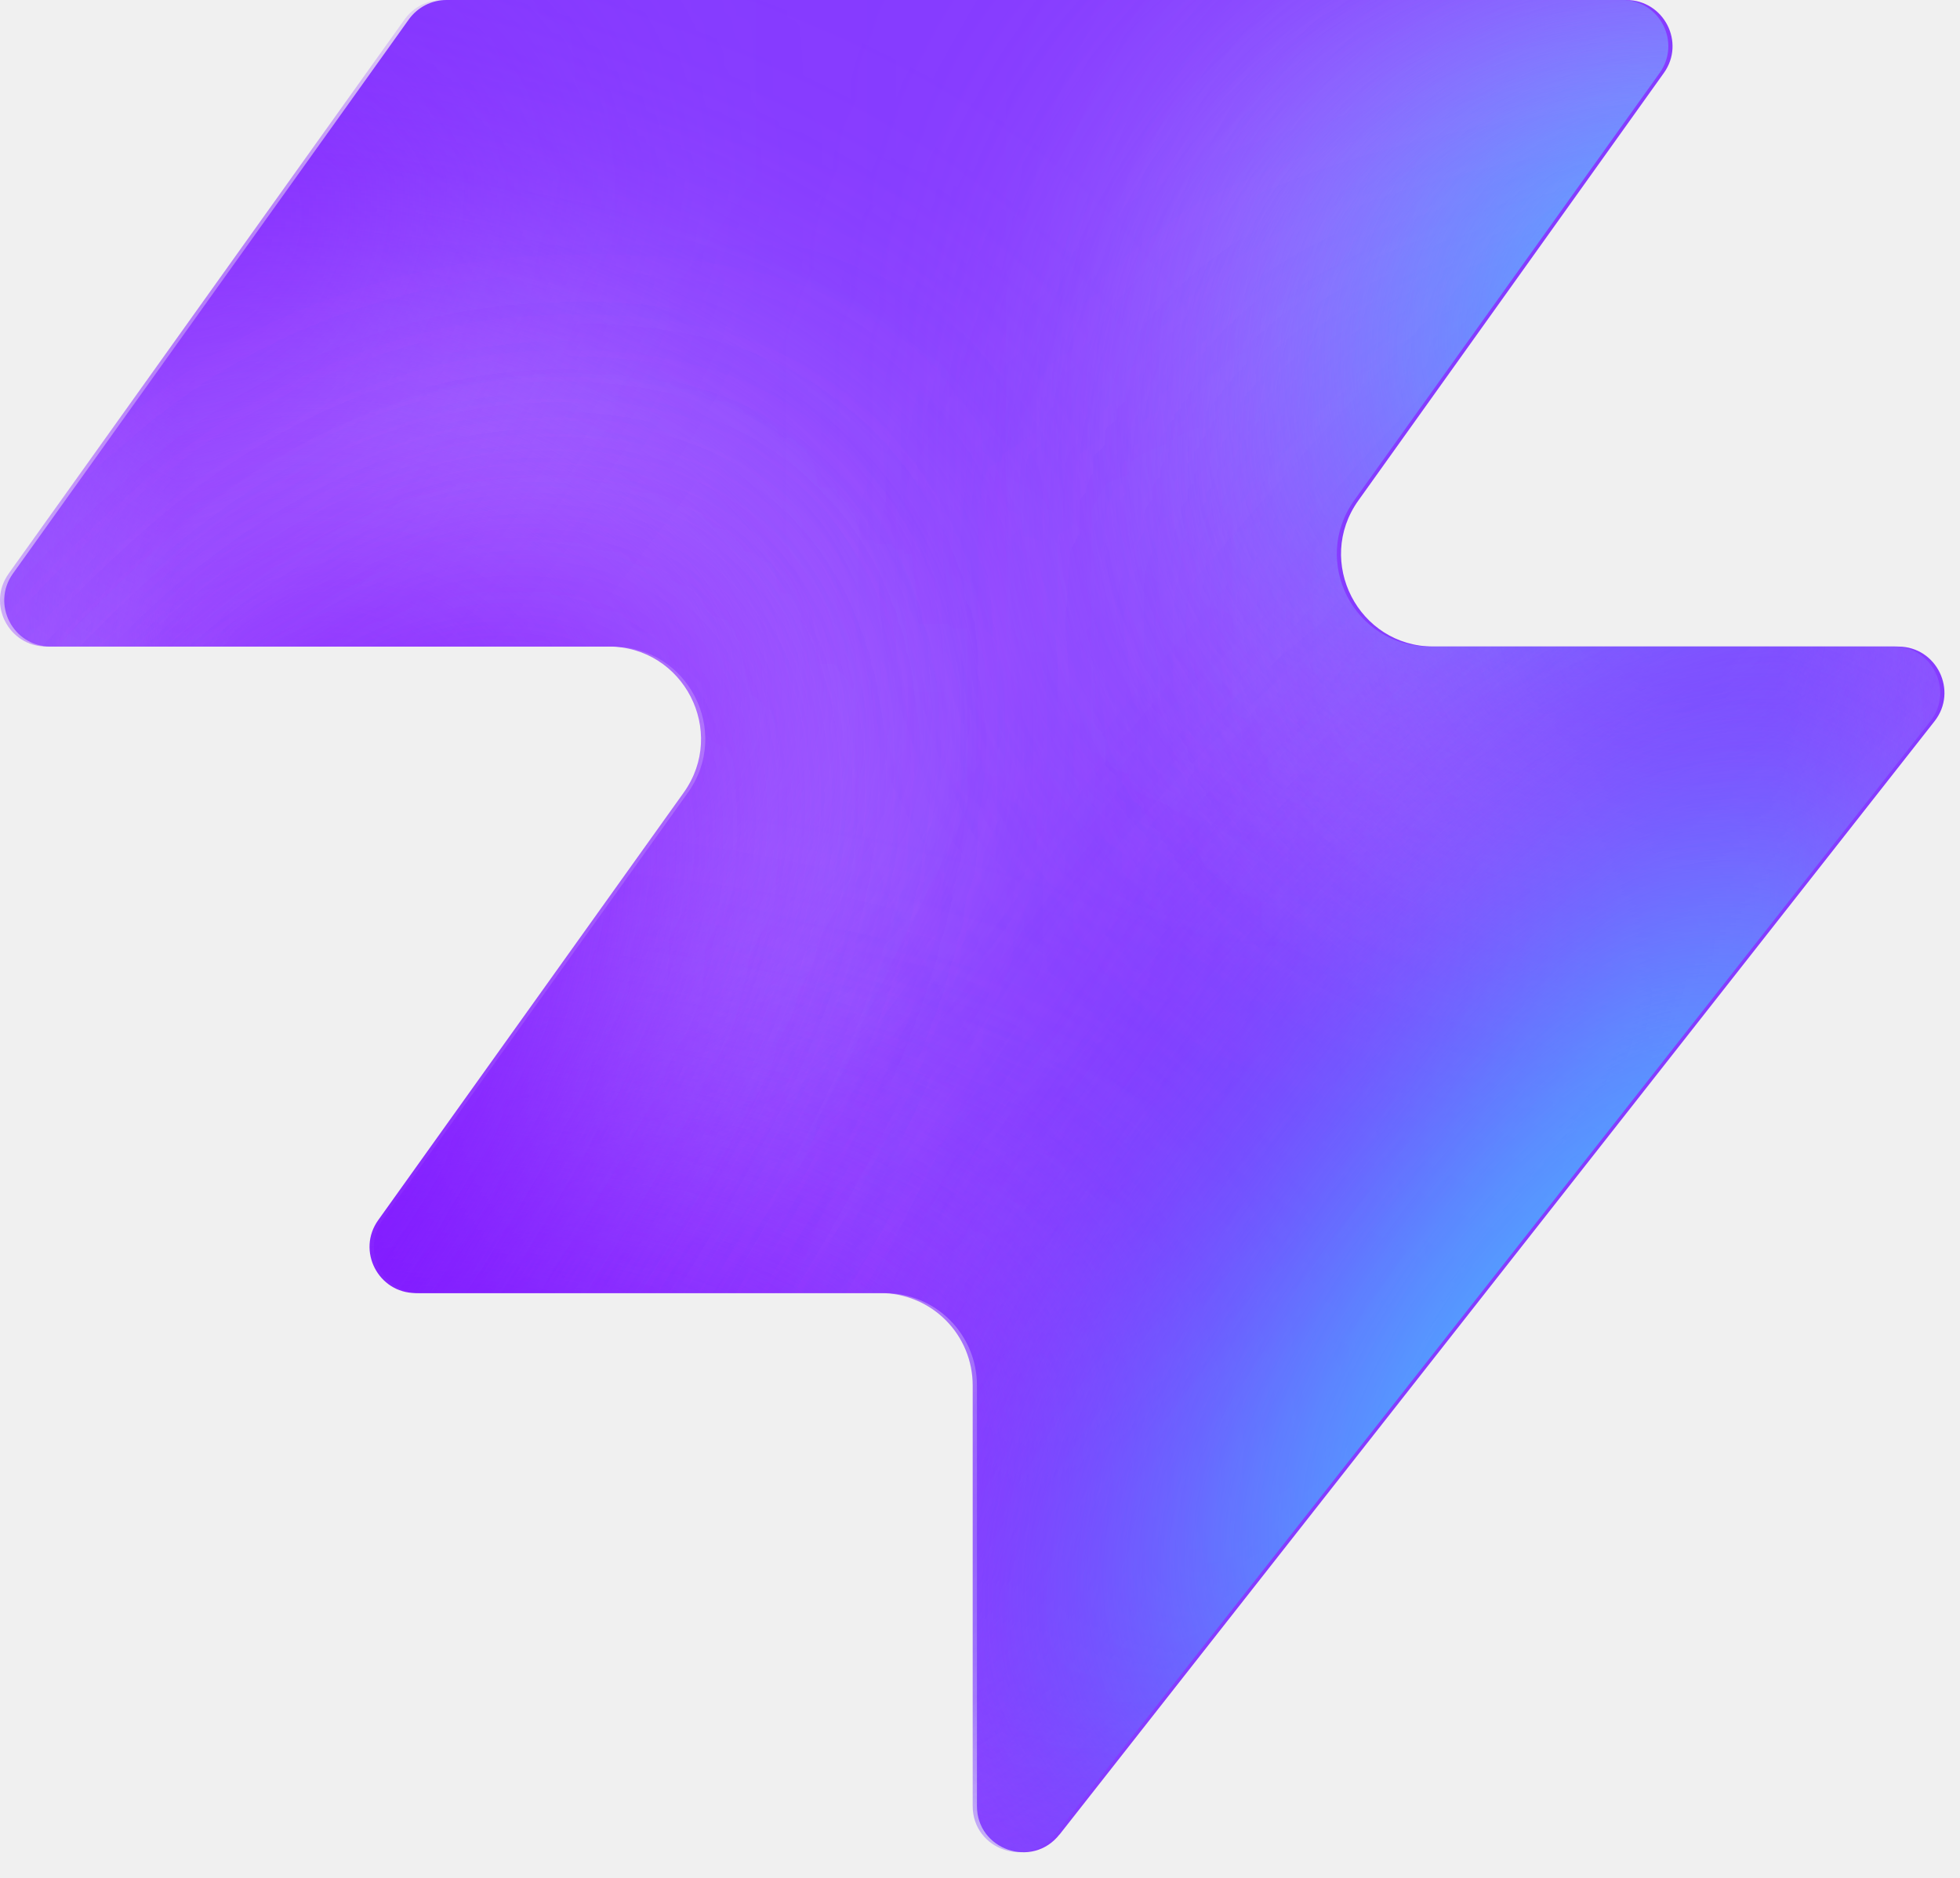
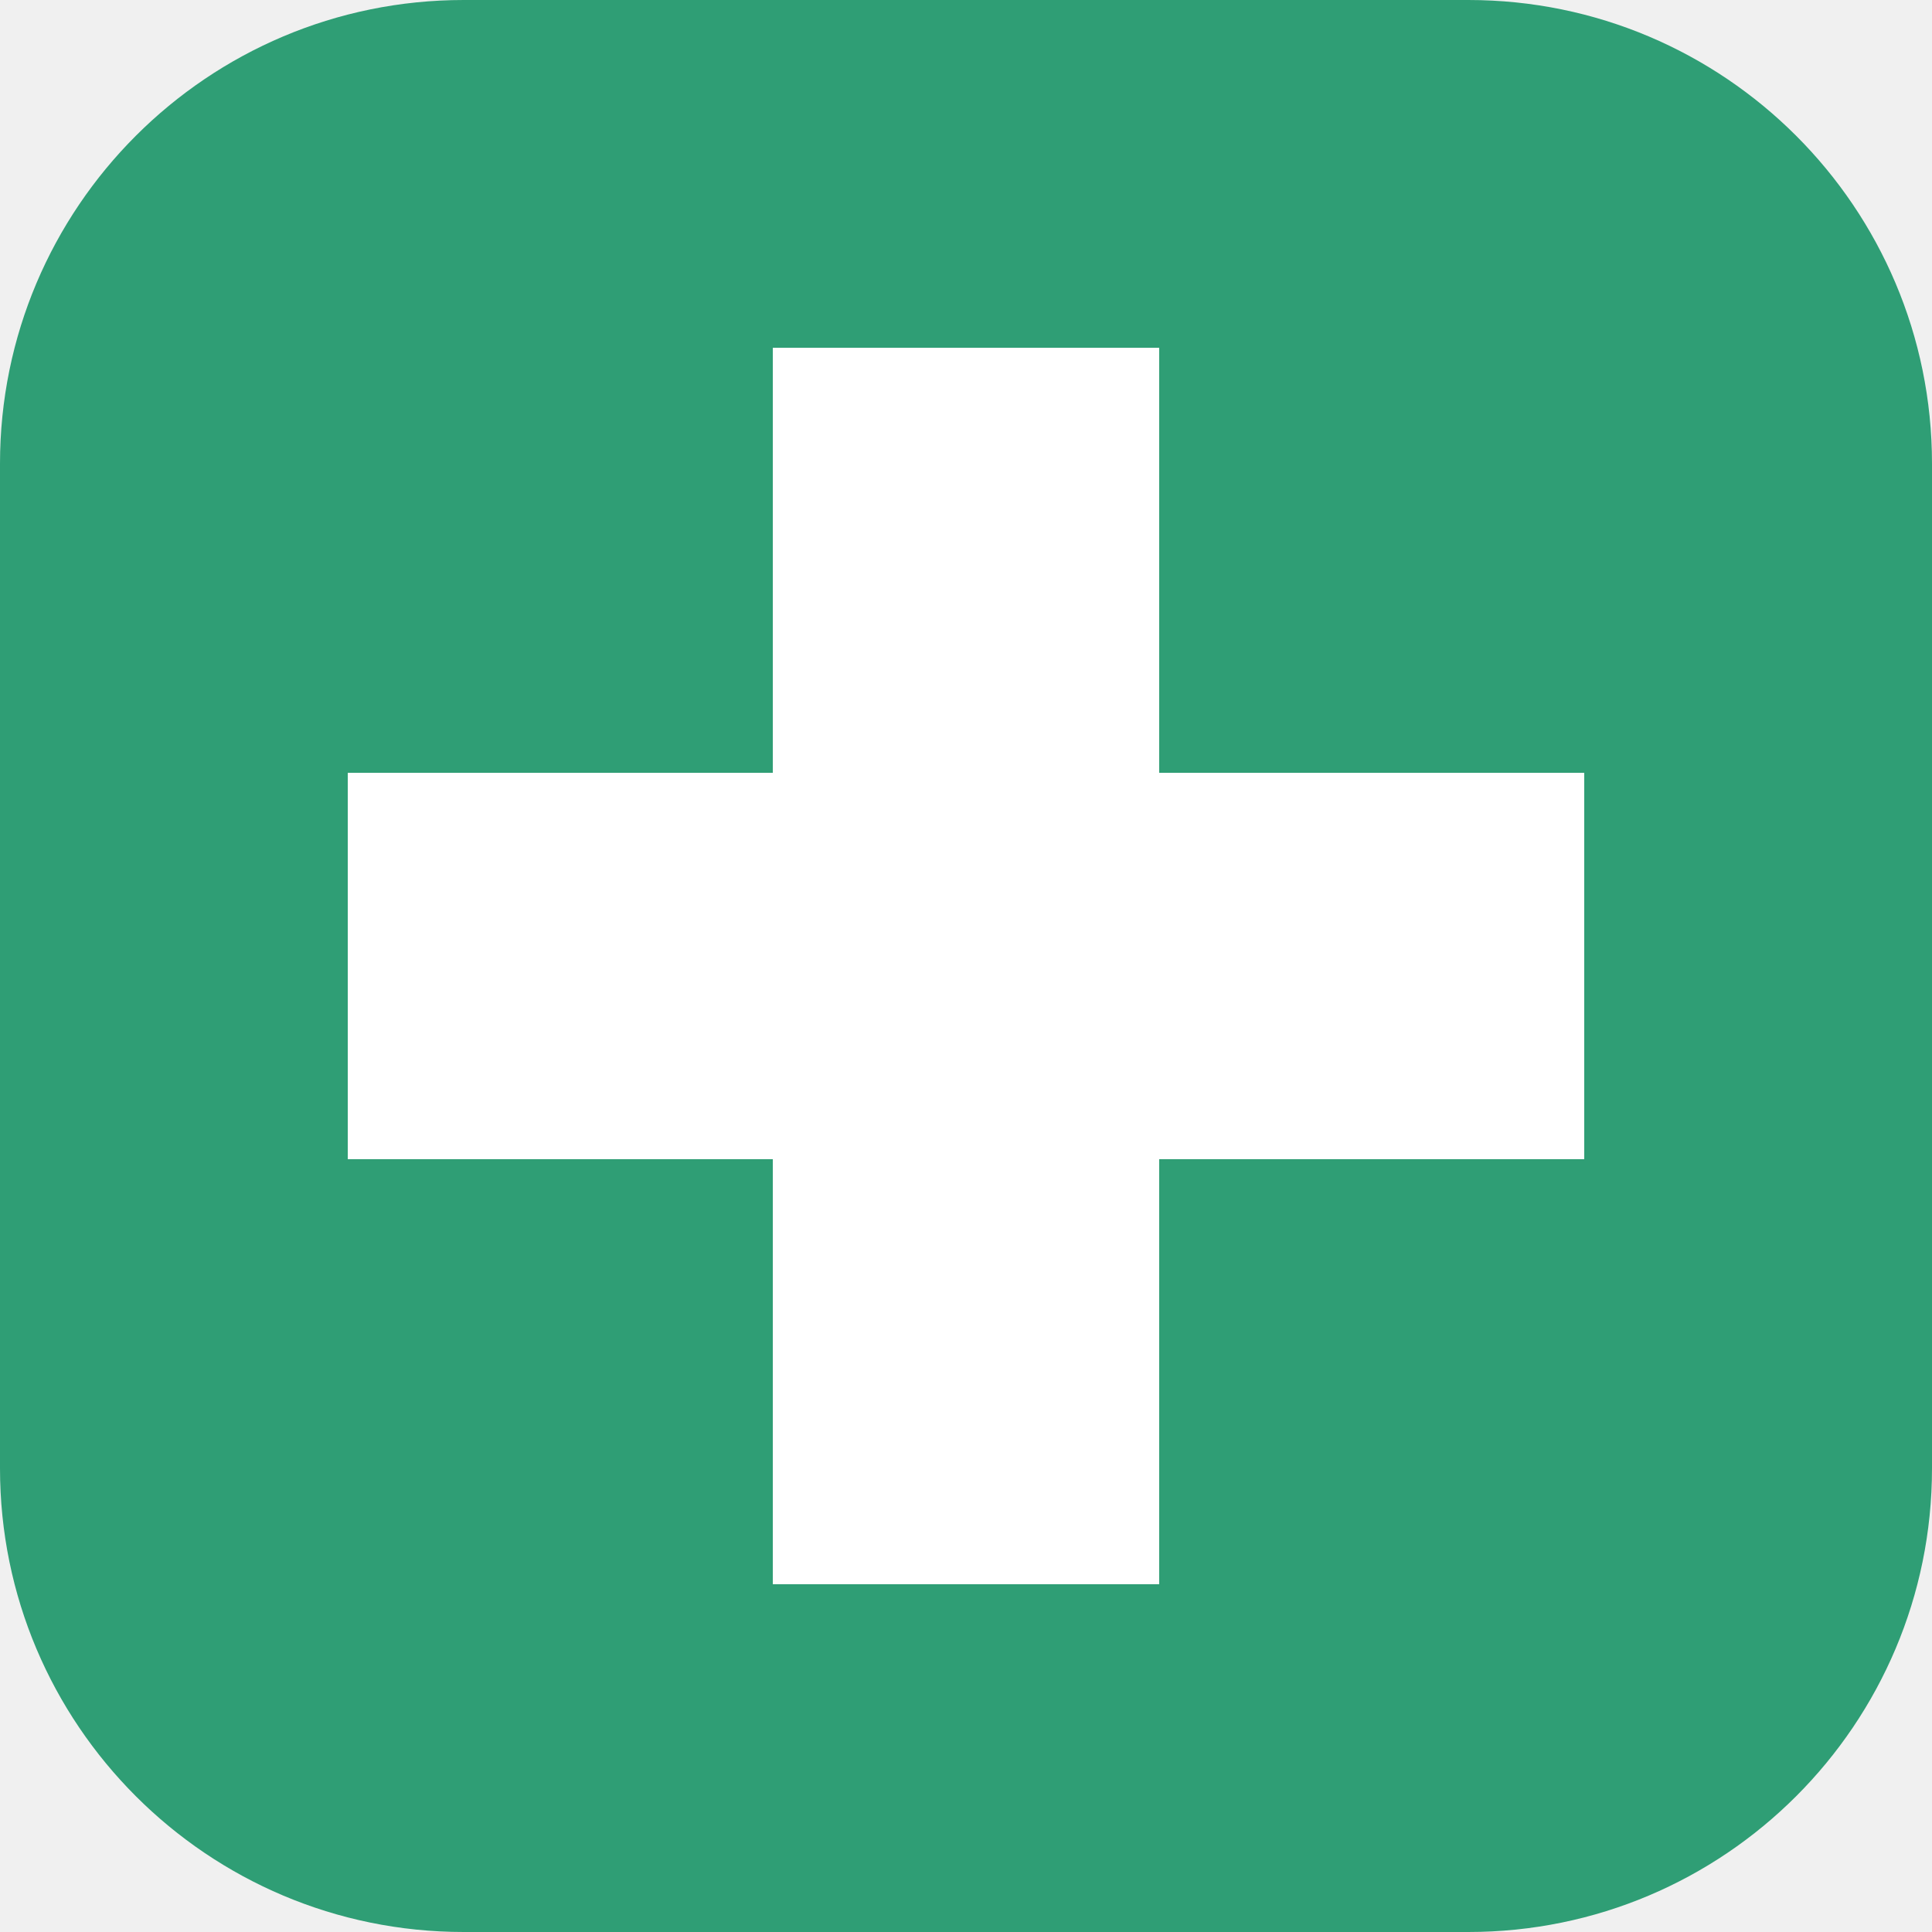
- <svg xmlns="http://www.w3.org/2000/svg" width="48" height="46" fill="none" viewBox="0 0 48 46">
-   <path fill="#863bff" d="M25.946 44.938c-.664.845-2.021.375-2.021-.698V33.937a2.26 2.26 0 0 0-2.262-2.262H10.287c-.92 0-1.456-1.04-.92-1.788l7.48-10.471c1.07-1.497 0-3.578-1.842-3.578H1.237c-.92 0-1.456-1.04-.92-1.788L10.013.474c.214-.297.556-.474.92-.474h28.894c.92 0 1.456 1.04.92 1.788l-7.48 10.471c-1.07 1.498 0 3.579 1.842 3.579h11.377c.943 0 1.473 1.088.89 1.83L25.947 44.94z" style="fill:#863bff;fill:color(display-p3 .525 .23 1);fill-opacity:1" />
-   <mask id="a" width="48" height="46" x="0" y="0" maskUnits="userSpaceOnUse" style="mask-type:alpha">
-     <path fill="#000" d="M25.842 44.938c-.664.844-2.021.375-2.021-.698V33.937a2.26 2.26 0 0 0-2.262-2.262H10.183c-.92 0-1.456-1.04-.92-1.788l7.48-10.471c1.07-1.498 0-3.579-1.842-3.579H1.133c-.92 0-1.456-1.04-.92-1.787L9.91.473c.214-.297.556-.474.92-.474h28.894c.92 0 1.456 1.04.92 1.788l-7.48 10.471c-1.07 1.498 0 3.578 1.842 3.578h11.377c.943 0 1.473 1.088.89 1.832L25.843 44.94z" style="fill:#000;fill-opacity:1" />
-   </mask>
-   <g mask="url(#a)">
-     <g filter="url(#b)">
-       <ellipse cx="5.508" cy="14.704" fill="#ede6ff" rx="5.508" ry="14.704" style="fill:#ede6ff;fill:color(display-p3 .927 .903 1);fill-opacity:1" transform="matrix(.00324 1 1 -.00324 -4.47 31.516)" />
-     </g>
-     <g filter="url(#c)">
-       <ellipse cx="10.399" cy="29.851" fill="#ede6ff" rx="10.399" ry="29.851" style="fill:#ede6ff;fill:color(display-p3 .927 .903 1);fill-opacity:1" transform="matrix(.00324 1 1 -.00324 -39.328 7.883)" />
-     </g>
-     <g filter="url(#d)">
-       <ellipse cx="5.508" cy="30.487" fill="#7e14ff" rx="5.508" ry="30.487" style="fill:#7e14ff;fill:color(display-p3 .492 .077 1);fill-opacity:1" transform="rotate(89.814 -25.913 -14.639)scale(1 -1)" />
-     </g>
-     <g filter="url(#e)">
-       <ellipse cx="5.508" cy="30.599" fill="#7e14ff" rx="5.508" ry="30.599" style="fill:#7e14ff;fill:color(display-p3 .492 .077 1);fill-opacity:1" transform="rotate(89.814 -32.644 -3.334)scale(1 -1)" />
-     </g>
-     <g filter="url(#f)">
-       <ellipse cx="5.508" cy="30.599" fill="#7e14ff" rx="5.508" ry="30.599" style="fill:#7e14ff;fill:color(display-p3 .492 .077 1);fill-opacity:1" transform="matrix(.00324 1 1 -.00324 -34.34 30.47)" />
-     </g>
-     <g filter="url(#g)">
-       <ellipse cx="14.072" cy="22.078" fill="#ede6ff" rx="14.072" ry="22.078" style="fill:#ede6ff;fill:color(display-p3 .927 .903 1);fill-opacity:1" transform="rotate(93.35 24.506 48.493)scale(-1 1)" />
-     </g>
-     <g filter="url(#h)">
-       <ellipse cx="3.47" cy="21.501" fill="#7e14ff" rx="3.47" ry="21.501" style="fill:#7e14ff;fill:color(display-p3 .492 .077 1);fill-opacity:1" transform="rotate(89.009 28.708 47.59)scale(-1 1)" />
-     </g>
-     <g filter="url(#i)">
-       <ellipse cx="3.47" cy="21.501" fill="#7e14ff" rx="3.47" ry="21.501" style="fill:#7e14ff;fill:color(display-p3 .492 .077 1);fill-opacity:1" transform="rotate(89.009 28.708 47.59)scale(-1 1)" />
-     </g>
-     <g filter="url(#j)">
-       <ellipse cx=".387" cy="8.972" fill="#7e14ff" rx="4.407" ry="29.108" style="fill:#7e14ff;fill:color(display-p3 .492 .077 1);fill-opacity:1" transform="rotate(39.51 .387 8.972)" />
-     </g>
-     <g filter="url(#k)">
-       <ellipse cx="47.523" cy="-6.092" fill="#7e14ff" rx="4.407" ry="29.108" style="fill:#7e14ff;fill:color(display-p3 .492 .077 1);fill-opacity:1" transform="rotate(37.892 47.523 -6.092)" />
-     </g>
-     <g filter="url(#l)">
-       <ellipse cx="41.412" cy="6.333" fill="#47bfff" rx="5.971" ry="9.665" style="fill:#47bfff;fill:color(display-p3 .28 .748 1);fill-opacity:1" transform="rotate(37.892 41.412 6.333)" />
-     </g>
-     <g filter="url(#m)">
-       <ellipse cx="-1.879" cy="38.332" fill="#7e14ff" rx="4.407" ry="29.108" style="fill:#7e14ff;fill:color(display-p3 .492 .077 1);fill-opacity:1" transform="rotate(37.892 -1.88 38.332)" />
-     </g>
-     <g filter="url(#n)">
-       <ellipse cx="-1.879" cy="38.332" fill="#7e14ff" rx="4.407" ry="29.108" style="fill:#7e14ff;fill:color(display-p3 .492 .077 1);fill-opacity:1" transform="rotate(37.892 -1.88 38.332)" />
-     </g>
-     <g filter="url(#o)">
-       <ellipse cx="35.651" cy="29.907" fill="#7e14ff" rx="4.407" ry="29.108" style="fill:#7e14ff;fill:color(display-p3 .492 .077 1);fill-opacity:1" transform="rotate(37.892 35.651 29.907)" />
-     </g>
-     <g filter="url(#p)">
-       <ellipse cx="38.418" cy="32.4" fill="#47bfff" rx="5.971" ry="15.297" style="fill:#47bfff;fill:color(display-p3 .28 .748 1);fill-opacity:1" transform="rotate(37.892 38.418 32.4)" />
-     </g>
-   </g>
-   <defs>
-     <filter id="b" width="60.045" height="41.654" x="-19.77" y="16.149" color-interpolation-filters="sRGB" filterUnits="userSpaceOnUse">
-       <feFlood flood-opacity="0" result="BackgroundImageFix" />
-       <feBlend in="SourceGraphic" in2="BackgroundImageFix" result="shape" />
-       <feGaussianBlur result="effect1_foregroundBlur_2002_17158" stdDeviation="7.659" />
-     </filter>
-     <filter id="c" width="90.34" height="51.437" x="-54.613" y="-7.533" color-interpolation-filters="sRGB" filterUnits="userSpaceOnUse">
-       <feFlood flood-opacity="0" result="BackgroundImageFix" />
-       <feBlend in="SourceGraphic" in2="BackgroundImageFix" result="shape" />
-       <feGaussianBlur result="effect1_foregroundBlur_2002_17158" stdDeviation="7.659" />
-     </filter>
-     <filter id="d" width="79.355" height="29.4" x="-49.64" y="2.03" color-interpolation-filters="sRGB" filterUnits="userSpaceOnUse">
-       <feFlood flood-opacity="0" result="BackgroundImageFix" />
-       <feBlend in="SourceGraphic" in2="BackgroundImageFix" result="shape" />
-       <feGaussianBlur result="effect1_foregroundBlur_2002_17158" stdDeviation="4.596" />
-     </filter>
-     <filter id="e" width="79.579" height="29.4" x="-45.045" y="20.029" color-interpolation-filters="sRGB" filterUnits="userSpaceOnUse">
-       <feFlood flood-opacity="0" result="BackgroundImageFix" />
-       <feBlend in="SourceGraphic" in2="BackgroundImageFix" result="shape" />
-       <feGaussianBlur result="effect1_foregroundBlur_2002_17158" stdDeviation="4.596" />
-     </filter>
-     <filter id="f" width="79.579" height="29.4" x="-43.513" y="21.178" color-interpolation-filters="sRGB" filterUnits="userSpaceOnUse">
-       <feFlood flood-opacity="0" result="BackgroundImageFix" />
-       <feBlend in="SourceGraphic" in2="BackgroundImageFix" result="shape" />
-       <feGaussianBlur result="effect1_foregroundBlur_2002_17158" stdDeviation="4.596" />
-     </filter>
-     <filter id="g" width="74.749" height="58.852" x="15.756" y="-17.901" color-interpolation-filters="sRGB" filterUnits="userSpaceOnUse">
-       <feFlood flood-opacity="0" result="BackgroundImageFix" />
-       <feBlend in="SourceGraphic" in2="BackgroundImageFix" result="shape" />
-       <feGaussianBlur result="effect1_foregroundBlur_2002_17158" stdDeviation="7.659" />
-     </filter>
-     <filter id="h" width="61.377" height="25.362" x="23.548" y="2.284" color-interpolation-filters="sRGB" filterUnits="userSpaceOnUse">
-       <feFlood flood-opacity="0" result="BackgroundImageFix" />
-       <feBlend in="SourceGraphic" in2="BackgroundImageFix" result="shape" />
-       <feGaussianBlur result="effect1_foregroundBlur_2002_17158" stdDeviation="4.596" />
-     </filter>
-     <filter id="i" width="61.377" height="25.362" x="23.548" y="2.284" color-interpolation-filters="sRGB" filterUnits="userSpaceOnUse">
-       <feFlood flood-opacity="0" result="BackgroundImageFix" />
-       <feBlend in="SourceGraphic" in2="BackgroundImageFix" result="shape" />
-       <feGaussianBlur result="effect1_foregroundBlur_2002_17158" stdDeviation="4.596" />
-     </filter>
-     <filter id="j" width="56.045" height="63.649" x="-27.636" y="-22.853" color-interpolation-filters="sRGB" filterUnits="userSpaceOnUse">
-       <feFlood flood-opacity="0" result="BackgroundImageFix" />
-       <feBlend in="SourceGraphic" in2="BackgroundImageFix" result="shape" />
-       <feGaussianBlur result="effect1_foregroundBlur_2002_17158" stdDeviation="4.596" />
-     </filter>
-     <filter id="k" width="54.814" height="64.646" x="20.116" y="-38.415" color-interpolation-filters="sRGB" filterUnits="userSpaceOnUse">
-       <feFlood flood-opacity="0" result="BackgroundImageFix" />
-       <feBlend in="SourceGraphic" in2="BackgroundImageFix" result="shape" />
-       <feGaussianBlur result="effect1_foregroundBlur_2002_17158" stdDeviation="4.596" />
-     </filter>
-     <filter id="l" width="33.541" height="35.313" x="24.641" y="-11.323" color-interpolation-filters="sRGB" filterUnits="userSpaceOnUse">
-       <feFlood flood-opacity="0" result="BackgroundImageFix" />
-       <feBlend in="SourceGraphic" in2="BackgroundImageFix" result="shape" />
-       <feGaussianBlur result="effect1_foregroundBlur_2002_17158" stdDeviation="4.596" />
-     </filter>
-     <filter id="m" width="54.814" height="64.646" x="-29.286" y="6.009" color-interpolation-filters="sRGB" filterUnits="userSpaceOnUse">
-       <feFlood flood-opacity="0" result="BackgroundImageFix" />
-       <feBlend in="SourceGraphic" in2="BackgroundImageFix" result="shape" />
-       <feGaussianBlur result="effect1_foregroundBlur_2002_17158" stdDeviation="4.596" />
-     </filter>
-     <filter id="n" width="54.814" height="64.646" x="-29.286" y="6.009" color-interpolation-filters="sRGB" filterUnits="userSpaceOnUse">
-       <feFlood flood-opacity="0" result="BackgroundImageFix" />
-       <feBlend in="SourceGraphic" in2="BackgroundImageFix" result="shape" />
-       <feGaussianBlur result="effect1_foregroundBlur_2002_17158" stdDeviation="4.596" />
-     </filter>
-     <filter id="o" width="54.814" height="64.646" x="8.244" y="-2.416" color-interpolation-filters="sRGB" filterUnits="userSpaceOnUse">
-       <feFlood flood-opacity="0" result="BackgroundImageFix" />
-       <feBlend in="SourceGraphic" in2="BackgroundImageFix" result="shape" />
-       <feGaussianBlur result="effect1_foregroundBlur_2002_17158" stdDeviation="4.596" />
-     </filter>
-     <filter id="p" width="39.409" height="43.623" x="18.713" y="10.588" color-interpolation-filters="sRGB" filterUnits="userSpaceOnUse">
-       <feFlood flood-opacity="0" result="BackgroundImageFix" />
-       <feBlend in="SourceGraphic" in2="BackgroundImageFix" result="shape" />
-       <feGaussianBlur result="effect1_foregroundBlur_2002_17158" stdDeviation="4.596" />
-     </filter>
-   </defs>
+ <svg xmlns="http://www.w3.org/2000/svg" viewBox="0 0 100 100">
+   <rect width="100" height="100" rx="24" fill="#2F9E75" />
+   <path d="M40 18h20v22h22v20H60v22H40V60H18V40h22z" fill="#ffffff" />
</svg>
